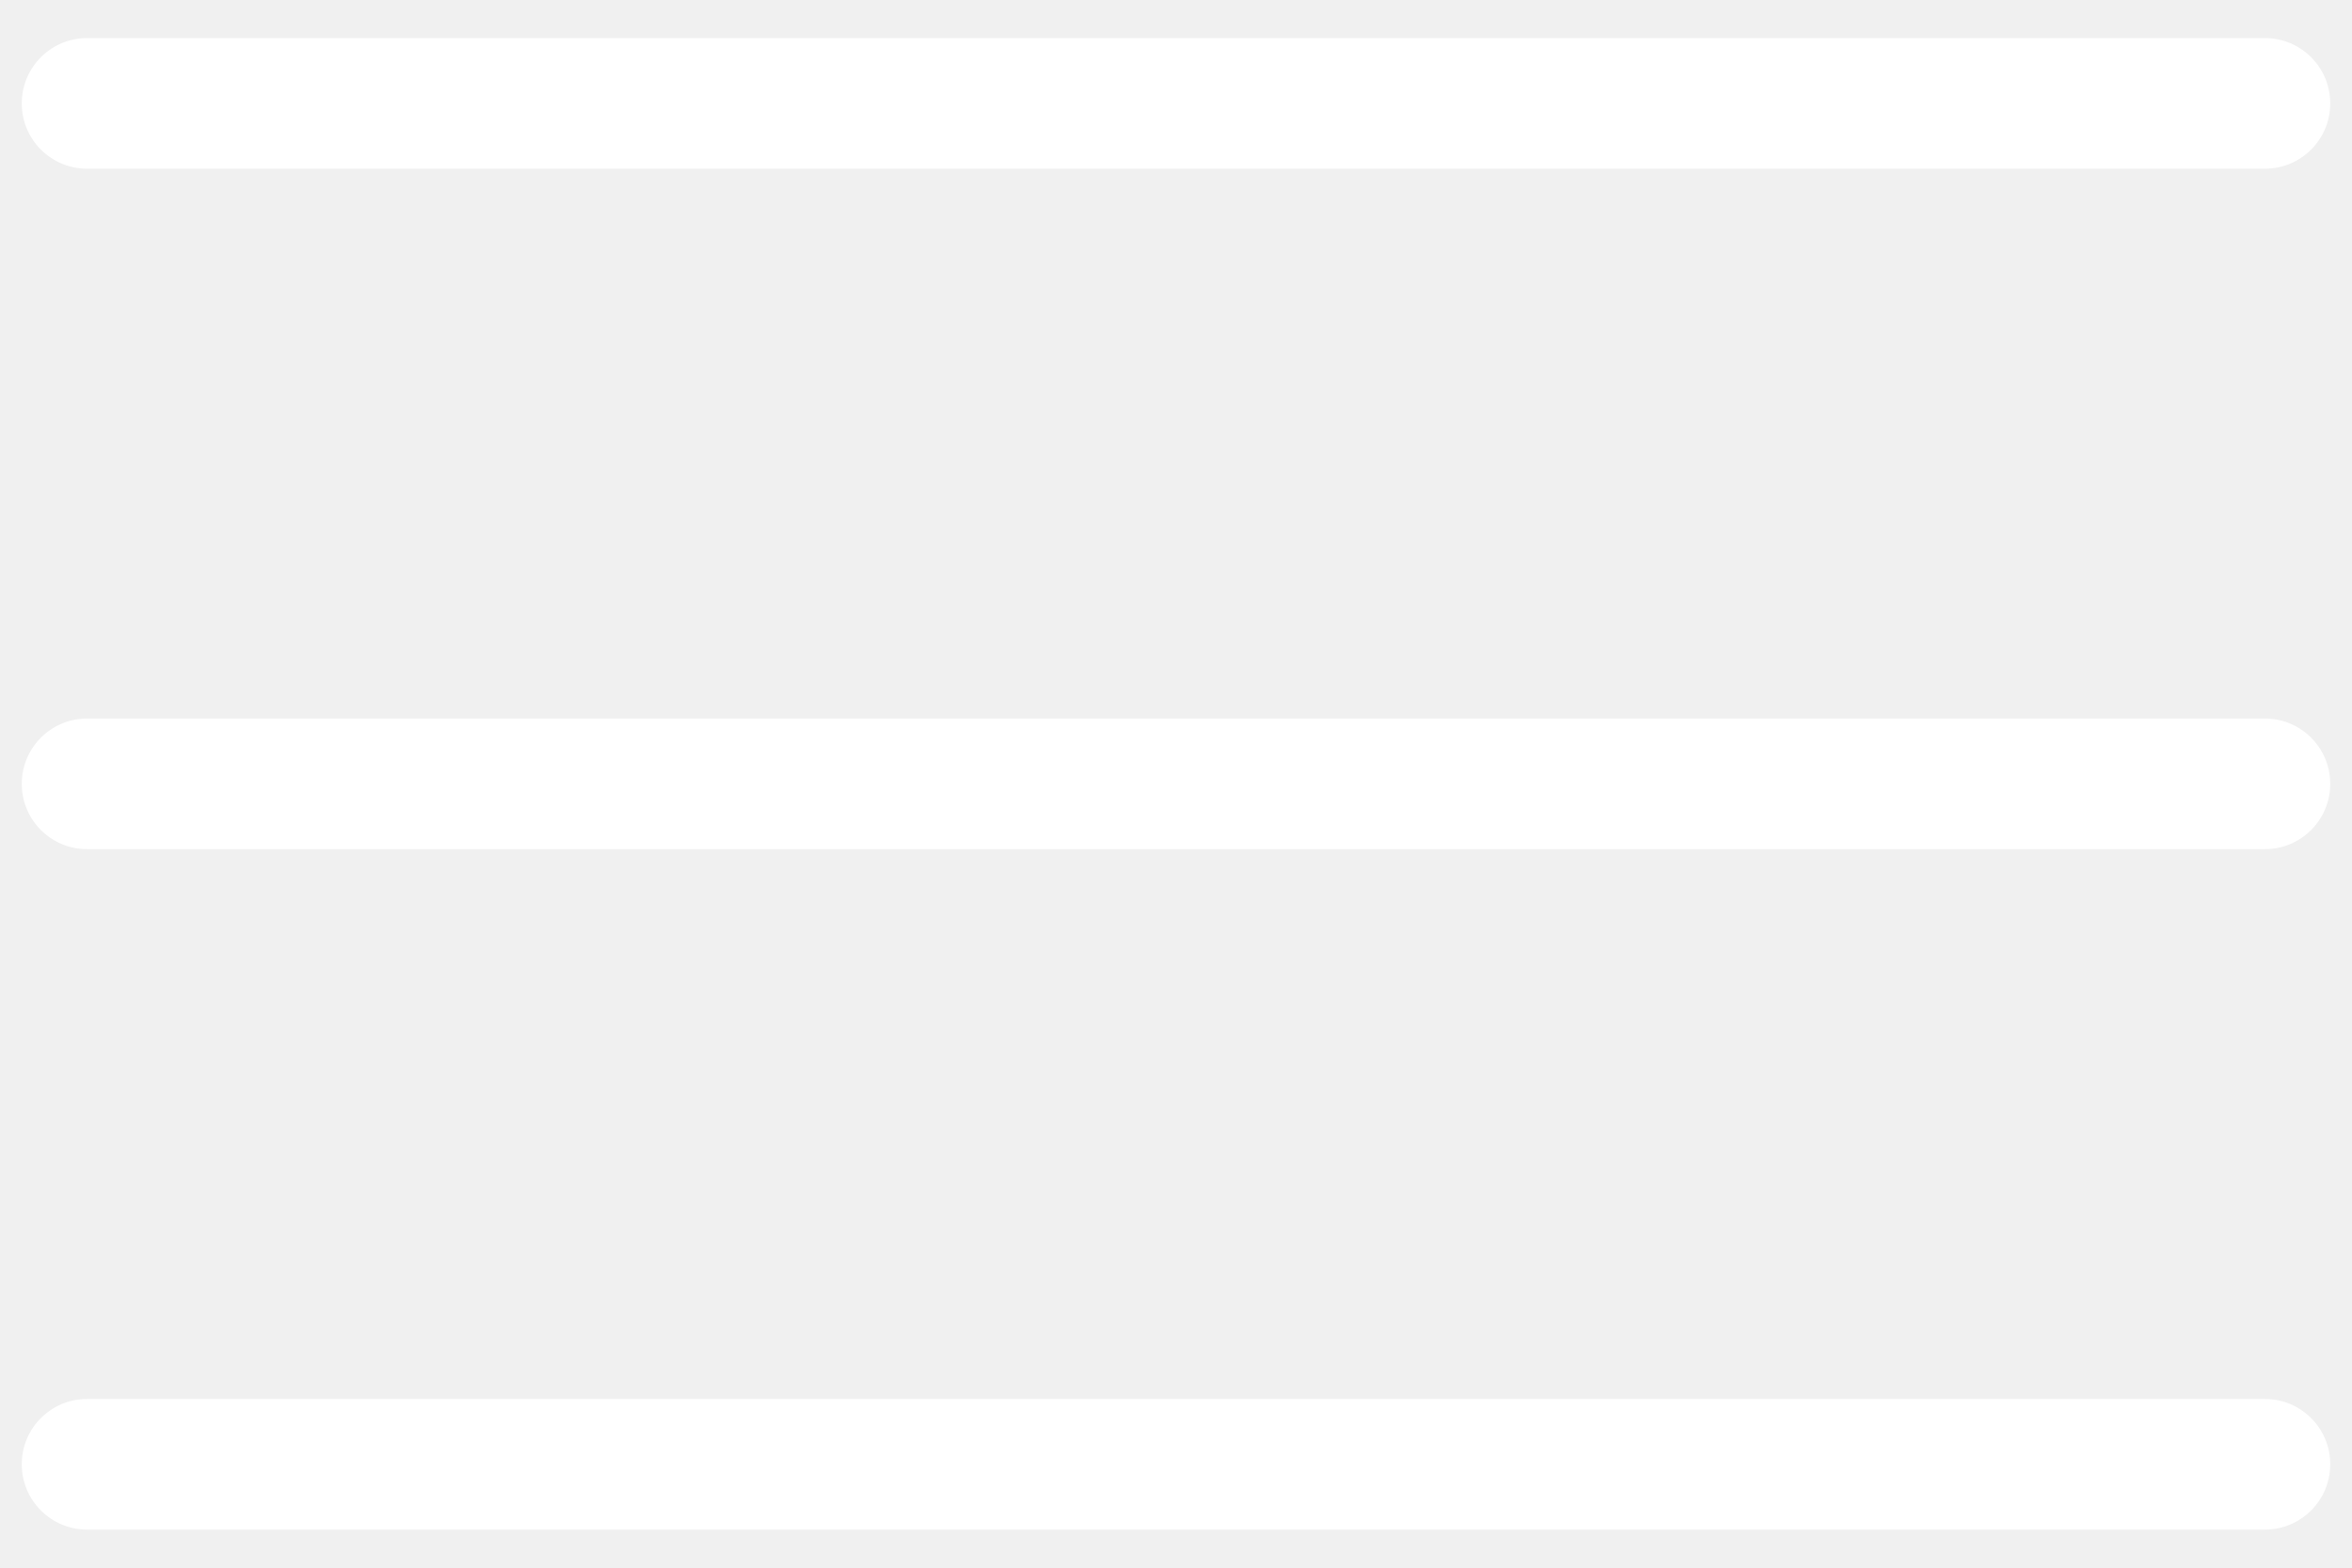
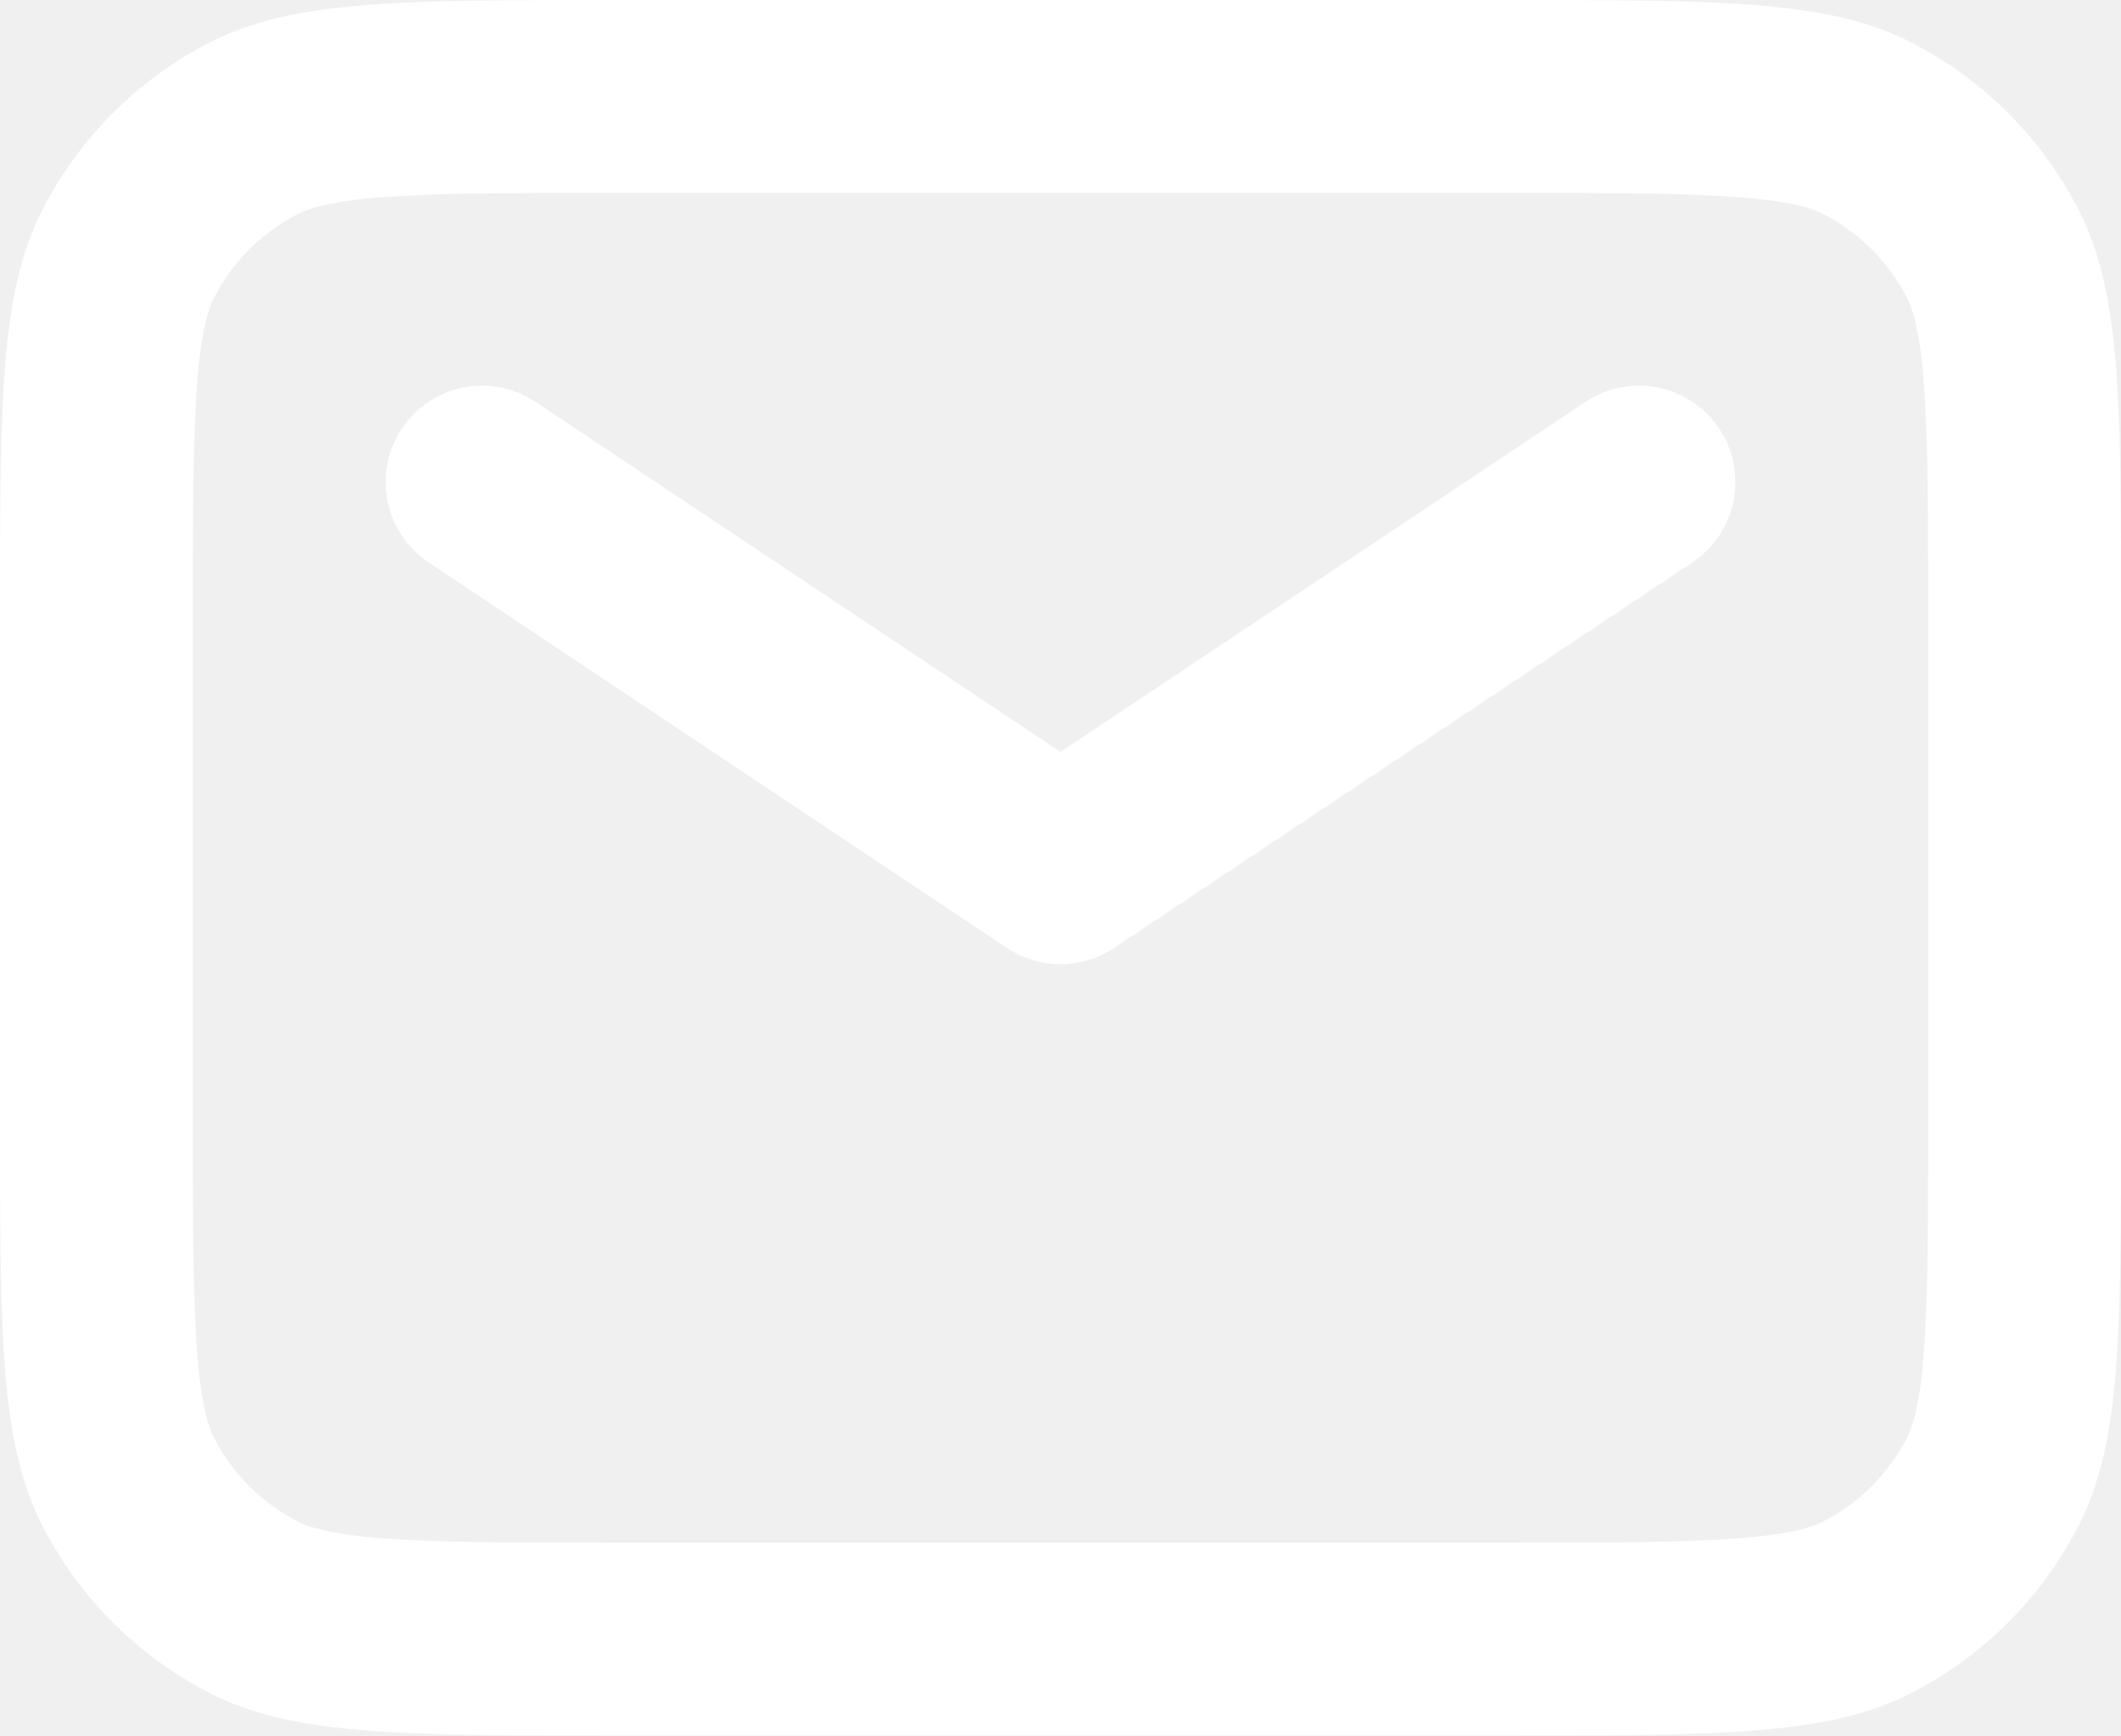
- <svg xmlns="http://www.w3.org/2000/svg" width="36" height="24" viewBox="0 0 36 24" fill="none">
-   <path fill-rule="evenodd" clip-rule="evenodd" d="M0.333 1.583C0.333 1.031 0.781 0.583 1.333 0.583H34.667C35.219 0.583 35.667 1.031 35.667 1.583C35.667 2.136 35.219 2.583 34.667 2.583H1.333C0.781 2.583 0.333 2.136 0.333 1.583ZM0.333 12C0.333 11.448 0.781 11 1.333 11L34.667 11C35.219 11 35.667 11.448 35.667 12C35.667 12.552 35.219 13 34.667 13L1.333 13C0.781 13 0.333 12.552 0.333 12ZM1.333 21.417C0.781 21.417 0.333 21.864 0.333 22.417C0.333 22.969 0.781 23.417 1.333 23.417H34.667C35.219 23.417 35.667 22.969 35.667 22.417C35.667 21.864 35.219 21.417 34.667 21.417H1.333Z" fill="white" />
+ <svg xmlns="http://www.w3.org/2000/svg" width="22" height="18" viewBox="0 0 22 18" fill="none">
+   <path fill-rule="evenodd" clip-rule="evenodd" d="M6.4 2H15.6C16.753 2 17.498 2.002 18.064 2.048C18.608 2.092 18.809 2.168 18.908 2.218C19.284 2.41 19.59 2.716 19.782 3.092C19.832 3.191 19.908 3.392 19.952 3.936C19.998 4.502 20 5.247 20 6.4V11.6C20 12.753 19.998 13.498 19.952 14.064C19.908 14.608 19.832 14.809 19.782 14.908C19.59 15.284 19.284 15.59 18.908 15.782C18.809 15.832 18.608 15.908 18.064 15.952C17.498 15.998 16.753 16 15.6 16H6.4C5.247 16 4.502 15.998 3.936 15.952C3.392 15.908 3.191 15.832 3.092 15.782C2.716 15.59 2.41 15.284 2.218 14.908C2.168 14.809 2.092 14.608 2.048 14.064C2.002 13.498 2 12.753 2 11.6V6.4C2 5.247 2.002 4.502 2.048 3.936C2.092 3.392 2.168 3.191 2.218 3.092C2.41 2.716 2.716 2.41 3.092 2.218C3.191 2.168 3.392 2.092 3.936 2.048C4.502 2.002 5.247 2 6.4 2ZM0 6.4C0 4.16 0 3.04 0.436 2.184C0.819 1.431 1.431 0.819 2.184 0.436C3.04 0 4.16 0 6.4 0H15.6C17.84 0 18.96 0 19.816 0.436C20.569 0.819 21.18 1.431 21.564 2.184C22 3.04 22 4.16 22 6.4V11.6C22 13.84 22 14.96 21.564 15.816C21.18 16.569 20.569 17.18 19.816 17.564C18.96 18 17.84 18 15.6 18H6.4C4.16 18 3.04 18 2.184 17.564C1.431 17.18 0.819 16.569 0.436 15.816C0 14.96 0 13.84 0 11.6V6.4ZM5.555 4.168C5.095 3.862 4.474 3.986 4.168 4.445C3.862 4.905 3.986 5.526 4.445 5.832L10.445 9.832C10.781 10.056 11.219 10.056 11.555 9.832L17.555 5.832C18.014 5.526 18.138 4.905 17.832 4.445C17.526 3.986 16.905 3.862 16.445 4.168L11 7.798L5.555 4.168Z" fill="white" />
</svg>
